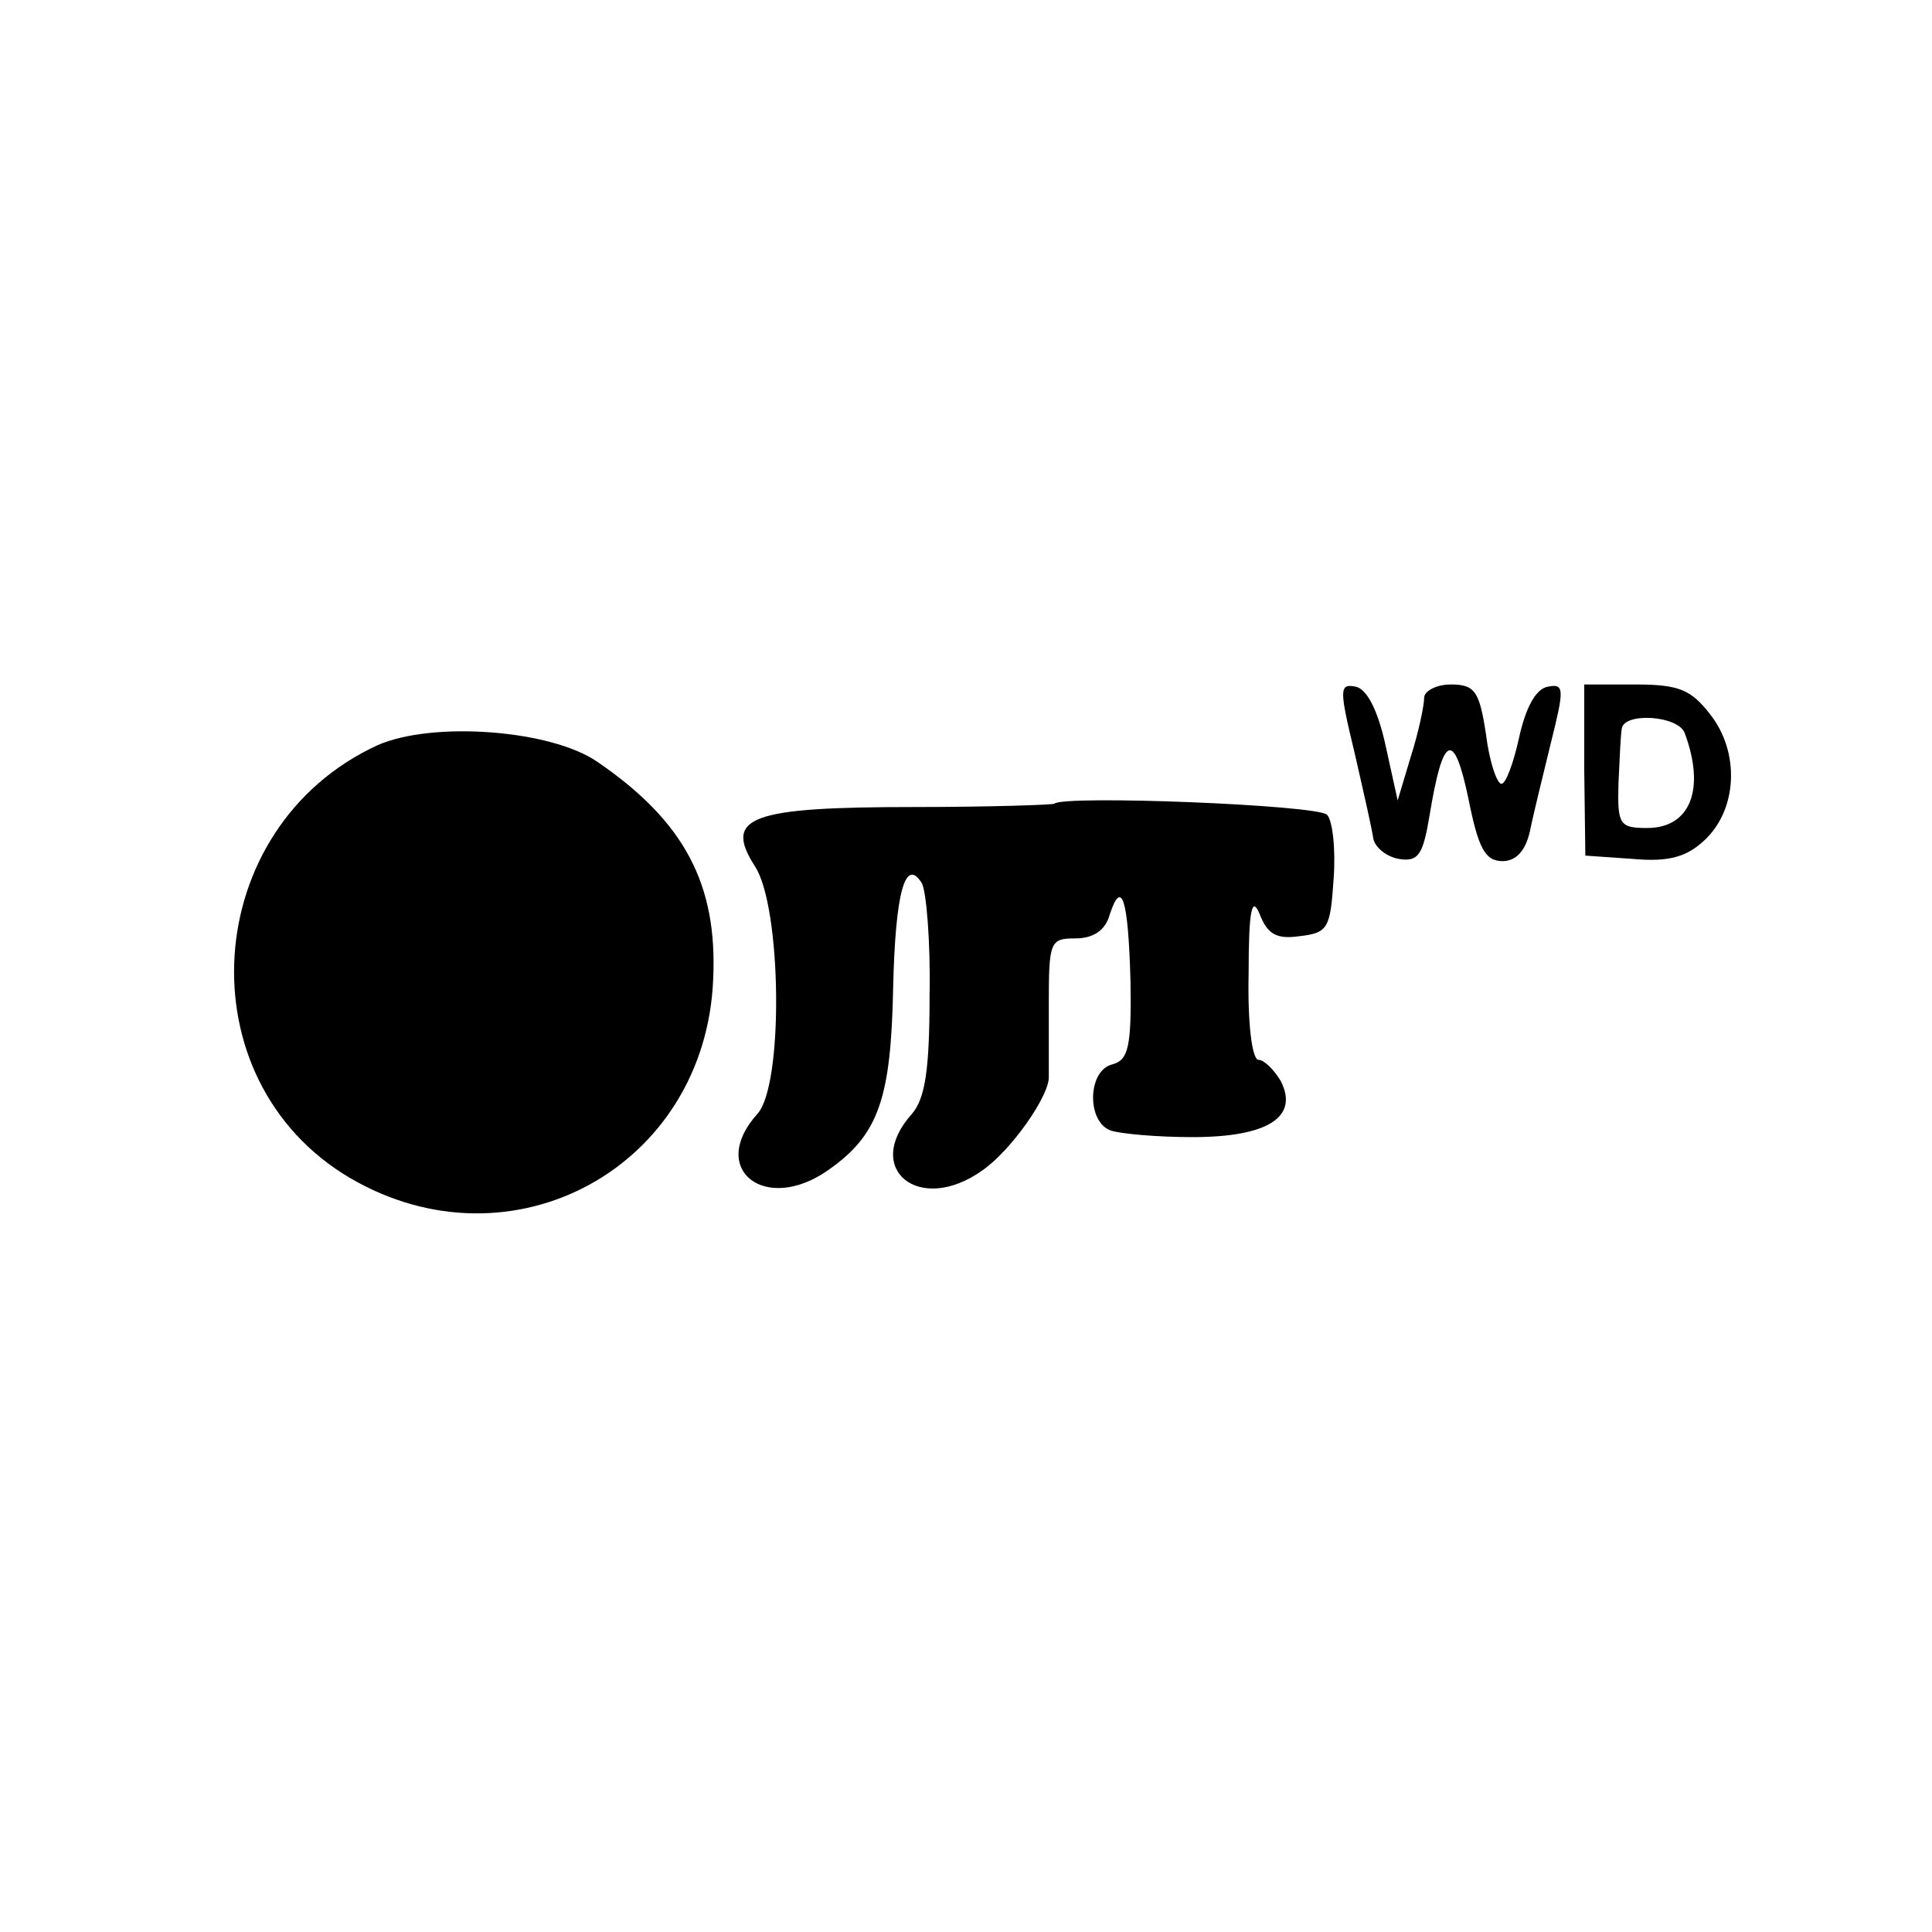
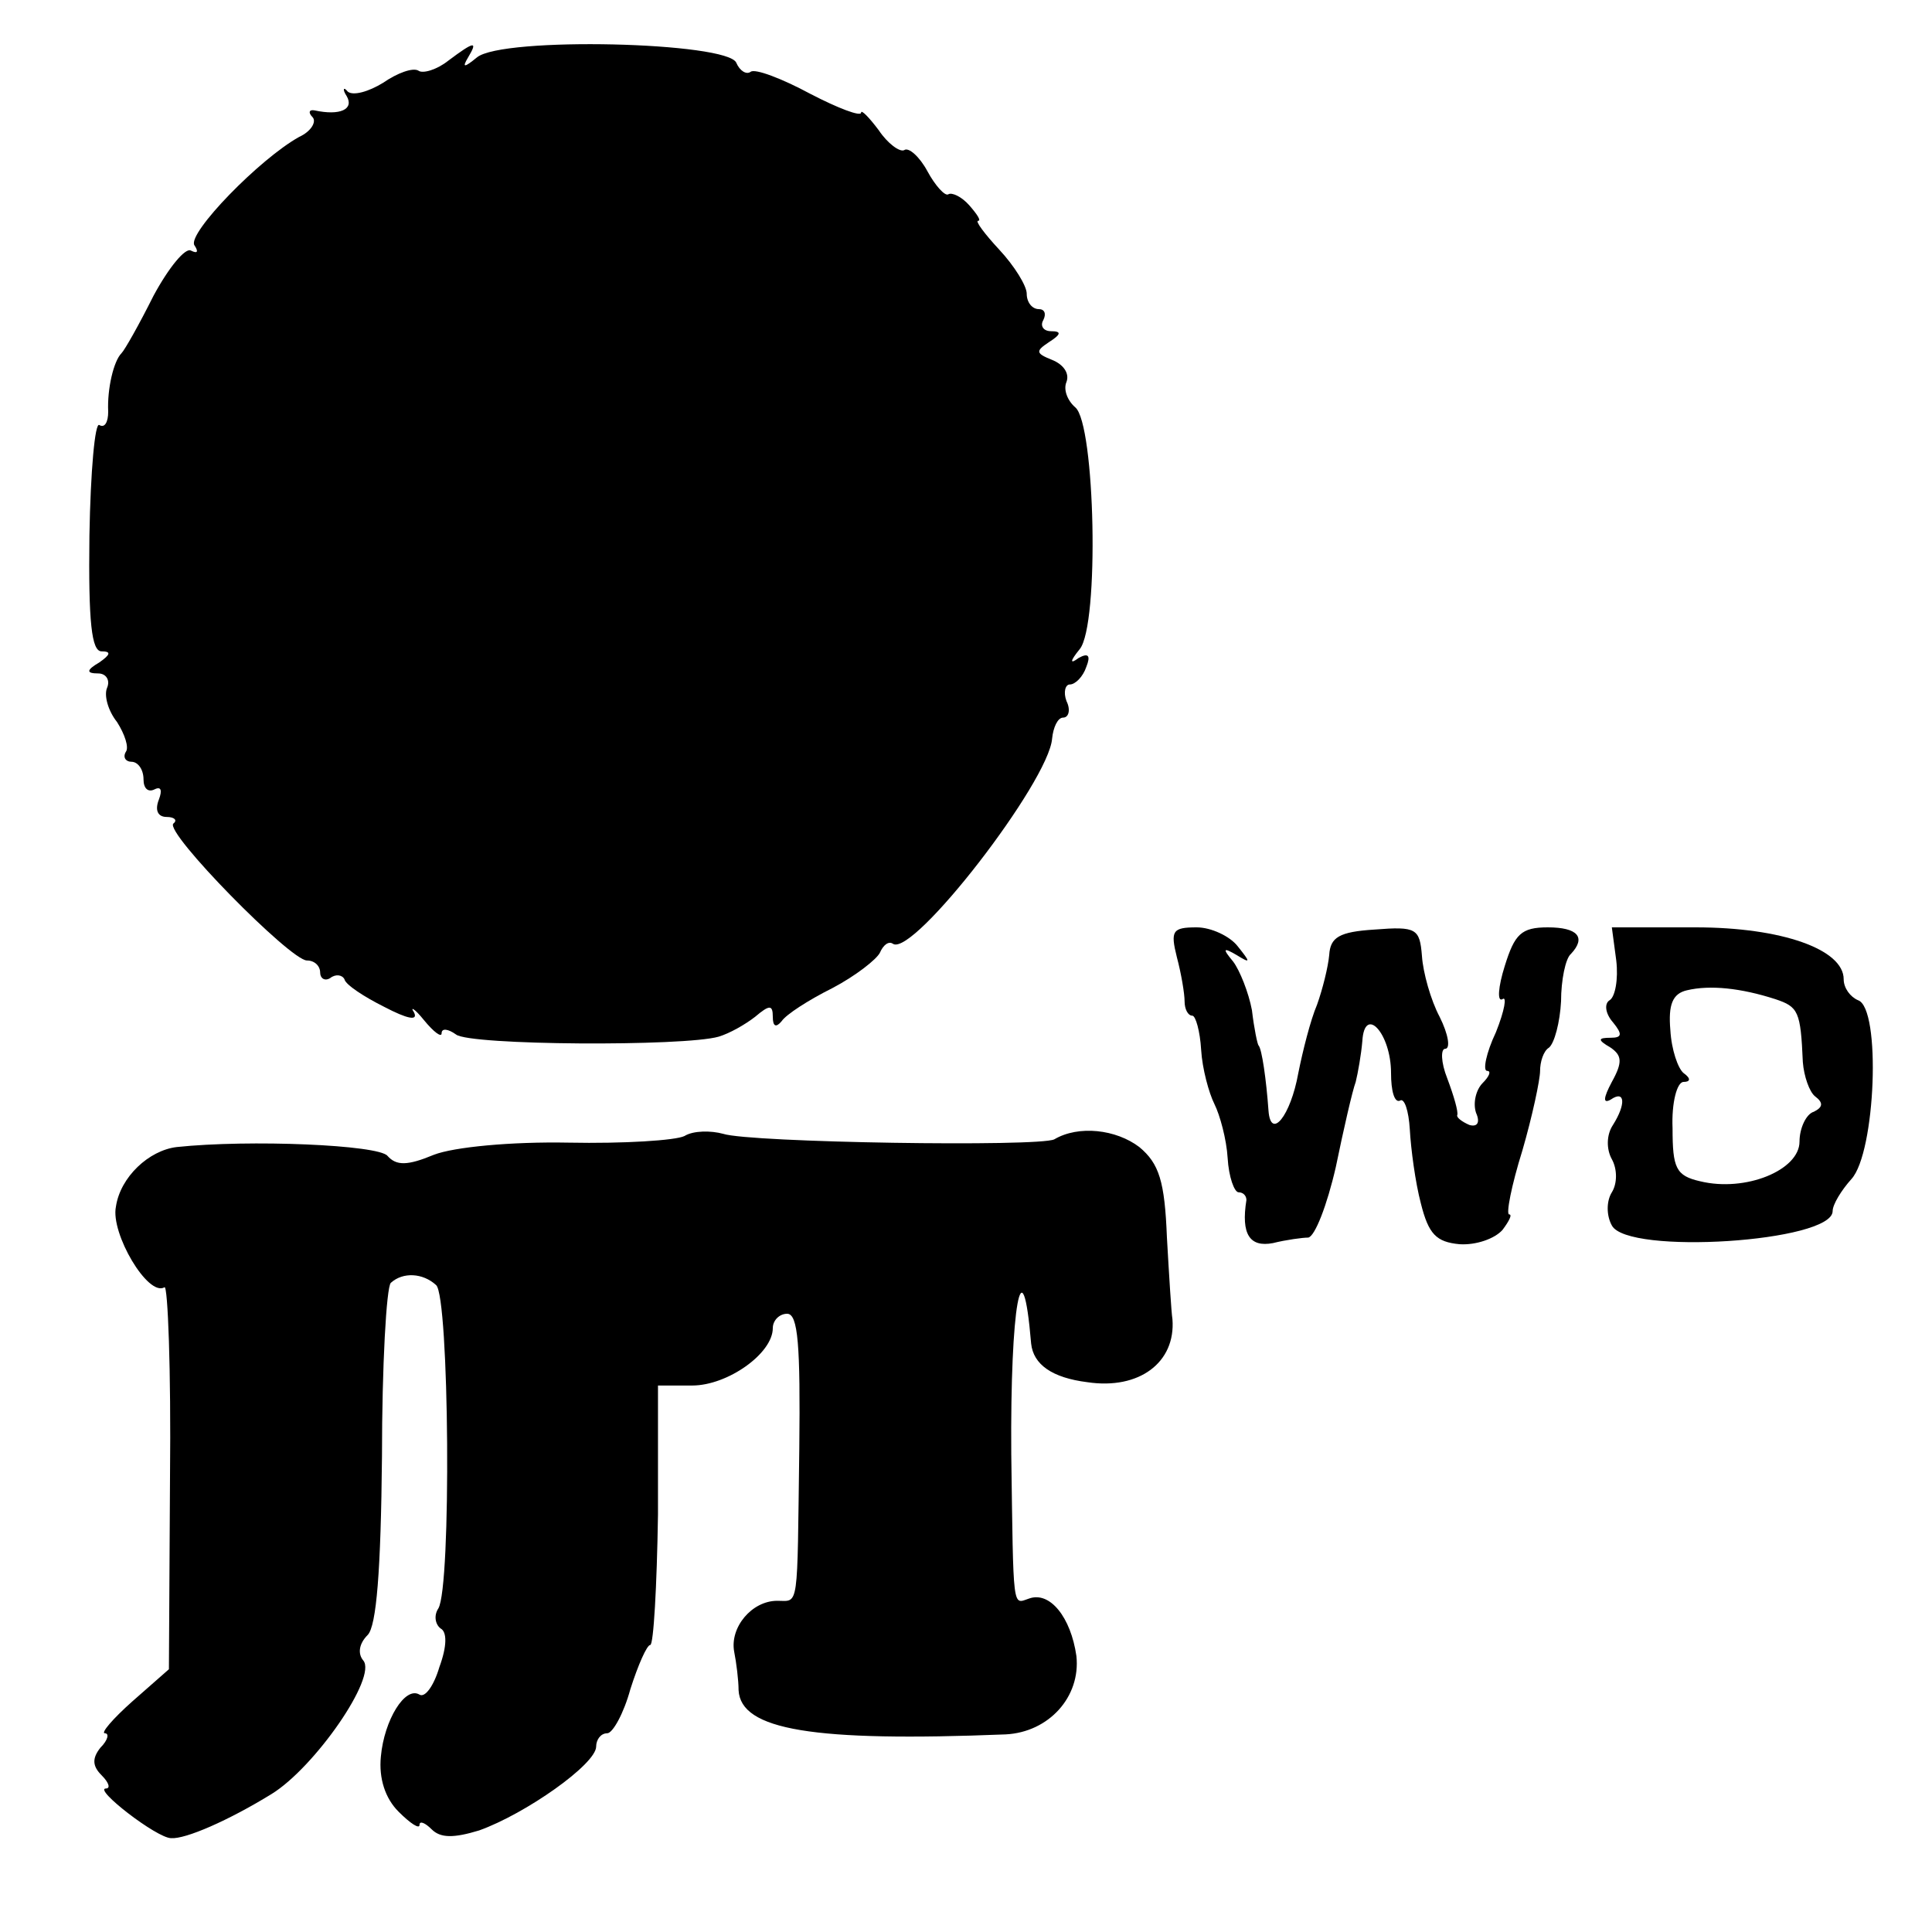
<svg xmlns="http://www.w3.org/2000/svg" version="1.0" width="175pt" height="175pt" viewBox="0 0 175 175" preserveAspectRatio="xMidYMid meet">
  <g transform="translate(0,175) scale(0.1,-0.1)" fill="#000000" stroke="none">
-     <path d="M1227 1068 c8 -35 16 -70 17 -78 2 -8 12 -16 23 -18 18 -3 22 4 28 40 12 73 22 77 35 15 9 -45 15 -57 31 -57 12 0 21 9 25 28 3 15 12 51 19 80 12 48 12 53 -3 50 -11 -2 -20 -19 -26 -46 -5 -23 -12 -42 -16 -42 -4 0 -11 20 -14 45 -6 39 -10 45 -32 45 -13 0 -24 -6 -24 -12 0 -7 -5 -31 -12 -53 l-12 -40 -11 50 c-7 32 -17 51 -27 53 -15 3 -15 -2 -1 -60z" />
-     <path d="M1435 1053 l1 -78 43 -3 c33 -3 49 2 65 17 30 28 32 80 5 114 -17 22 -28 27 -67 27 l-47 0 0 -77z m91 33 c19 -51 5 -86 -34 -86 -25 0 -27 3 -26 40 1 22 2 45 3 50 2 15 51 12 57 -4z" />
-     <path d="M342 1075 c-161 -74 -176 -303 -25 -392 147 -86 322 10 329 180 4 86 -26 143 -105 197 -42 29 -149 37 -199 15z" />
-     <path d="M955 1022 c-1 -1 -59 -3 -127 -3 -149 0 -173 -9 -144 -54 24 -37 26 -198 2 -224 -45 -50 7 -91 64 -51 46 32 57 65 59 165 2 87 11 119 26 95 4 -7 8 -53 7 -102 0 -67 -4 -93 -16 -107 -45 -50 7 -92 64 -51 26 18 61 68 60 85 0 3 0 32 0 65 0 57 1 60 24 60 16 0 27 7 31 21 11 34 17 15 19 -60 1 -59 -2 -71 -16 -75 -23 -5 -24 -52 -2 -60 9 -3 42 -6 74 -6 68 0 97 18 80 51 -6 10 -15 19 -20 19 -6 0 -10 34 -9 78 0 58 3 71 10 54 7 -18 15 -23 36 -20 26 3 28 7 31 52 2 27 -1 53 -6 58 -9 9 -239 18 -247 10z" />
+     <path d="M406 1695 c-10 -8 -23 -12 -27 -9 -5 3 -19 -2 -32 -11 -13 -8 -27 -12 -32 -8 -4 5 -5 2 -1 -4 7 -12 -6 -18 -29 -13 -5 1 -6 -2 -2 -6 4 -4 -1 -13 -12 -18 -36 -20 -101 -87 -95 -98 4 -6 3 -8 -3 -5 -5 3 -20 -15 -34 -41 -13 -26 -26 -49 -29 -52 -7 -7 -13 -32 -12 -53 0 -9 -3 -15 -8 -12 -4 3 -8 -42 -9 -100 -1 -79 2 -105 11 -105 9 0 8 -3 -2 -10 -12 -7 -12 -10 -1 -10 7 0 11 -6 8 -13 -3 -7 1 -21 9 -31 7 -11 11 -23 8 -27 -3 -5 0 -9 5 -9 6 0 11 -7 11 -16 0 -8 4 -12 10 -9 6 3 7 -1 4 -9 -4 -10 -1 -16 7 -16 7 0 10 -3 6 -6 -8 -8 106 -124 121 -124 7 0 12 -5 12 -11 0 -5 4 -8 9 -5 5 4 11 3 13 -1 1 -5 18 -16 36 -25 21 -11 31 -13 27 -5 -4 6 1 3 9 -7 9 -11 16 -16 16 -12 0 5 6 4 13 -1 12 -10 207 -11 238 -2 10 3 24 11 33 18 13 11 16 11 16 0 0 -9 3 -10 8 -4 4 6 24 19 46 30 21 11 40 26 43 32 3 7 8 11 12 8 19 -11 141 147 144 186 1 10 5 19 10 19 5 0 7 7 3 15 -3 8 -1 15 3 15 5 0 12 7 15 16 4 10 2 13 -7 8 -8 -6 -8 -3 1 8 18 22 14 204 -4 219 -7 6 -11 16 -8 23 3 8 -3 16 -13 20 -15 6 -15 8 -3 16 11 7 12 10 2 10 -7 0 -10 5 -7 10 3 6 1 10 -4 10 -6 0 -11 6 -11 14 0 7 -11 25 -25 40 -13 14 -22 26 -19 26 3 0 -1 6 -8 14 -7 8 -16 12 -19 10 -3 -2 -12 8 -19 21 -7 13 -17 22 -21 19 -4 -2 -15 6 -23 18 -9 12 -16 19 -16 16 0 -4 -21 4 -46 17 -26 14 -50 23 -54 20 -4 -3 -10 1 -13 8 -7 19 -212 24 -235 5 -11 -9 -14 -10 -8 0 9 15 6 15 -18 -3z" />
+     <path d="M1066 883 c4 -15 7 -33 7 -40 0 -7 3 -13 7 -13 3 0 7 -14 8 -31 1 -17 7 -39 12 -49 5 -10 11 -32 12 -49 1 -17 6 -31 10 -31 4 0 7 -3 7 -7 -5 -31 3 -43 24 -39 12 3 27 5 32 5 6 1 17 29 25 64 7 34 15 69 18 77 2 8 5 25 6 37 2 33 26 7 26 -29 0 -16 3 -27 8 -25 4 3 8 -9 9 -26 1 -18 5 -48 10 -67 7 -28 14 -35 35 -37 15 -1 32 5 39 13 6 8 9 14 6 14 -3 0 2 26 12 58 9 31 16 64 16 72 0 8 3 18 8 21 5 4 10 23 11 42 0 19 4 39 9 43 14 15 6 24 -21 24 -24 0 -30 -6 -39 -35 -6 -19 -7 -33 -2 -30 4 3 2 -10 -6 -30 -9 -19 -12 -35 -8 -35 4 0 2 -5 -4 -11 -6 -6 -9 -18 -6 -27 4 -9 1 -13 -6 -11 -7 3 -12 7 -11 9 1 3 -3 17 -9 33 -6 15 -6 27 -2 27 5 0 3 13 -5 29 -8 15 -15 40 -16 55 -2 25 -5 27 -43 24 -32 -2 -40 -7 -41 -23 -1 -11 -6 -31 -11 -45 -6 -14 -13 -42 -17 -62 -7 -39 -25 -61 -27 -34 -2 28 -6 56 -9 59 -1 1 -4 15 -6 32 -3 16 -11 36 -17 44 -10 12 -9 13 3 6 13 -8 13 -7 1 8 -7 9 -24 17 -37 17 -22 0 -24 -3 -18 -27z" />
+     <path d="M1464 880 c2 -17 -1 -33 -6 -36 -5 -3 -4 -12 3 -20 9 -11 8 -14 -2 -14 -12 0 -12 -2 0 -9 10 -7 11 -13 1 -31 -8 -15 -8 -20 -1 -16 13 9 14 -4 2 -23 -6 -9 -6 -22 -1 -31 5 -9 5 -22 0 -30 -5 -8 -5 -21 0 -30 14 -27 200 -15 200 13 0 6 8 19 17 29 22 24 27 155 6 162 -7 3 -13 11 -13 19 0 27 -56 47 -134 47 l-76 0 4 -30z m144 -35 c21 -7 23 -11 25 -57 1 -13 6 -27 11 -31 8 -6 7 -10 -1 -14 -7 -2 -13 -15 -13 -27 0 -26 -49 -46 -90 -36 -22 5 -25 12 -25 48 -1 23 4 42 10 42 6 0 7 3 0 8 -5 4 -11 21 -12 39 -2 23 2 33 15 36 21 5 49 2 80 -8z" />
+     <path d="M620 721 c-8 -4 -55 -7 -105 -6 -52 1 -104 -4 -122 -11 -24 -10 -34 -10 -42 -1 -8 10 -125 15 -191 8 -25 -3 -51 -27 -55 -54 -5 -24 29 -82 44 -73 3 2 6 -75 5 -171 l-1 -175 -33 -29 c-18 -16 -29 -29 -25 -29 4 0 3 -6 -4 -13 -8 -10 -7 -17 1 -25 7 -7 8 -12 4 -12 -12 0 46 -45 59 -45 13 -1 52 16 91 40 39 24 96 106 83 121 -5 6 -4 15 4 23 8 8 12 58 13 162 0 82 4 153 8 157 11 10 29 9 41 -2 12 -10 14 -274 2 -293 -4 -6 -3 -14 2 -18 6 -3 6 -16 -1 -35 -5 -17 -13 -28 -18 -25 -13 8 -32 -23 -35 -56 -2 -20 4 -38 16 -50 11 -11 19 -16 19 -12 0 4 5 2 11 -4 8 -8 20 -8 43 -1 42 15 106 60 106 76 0 6 4 12 10 12 5 0 15 18 21 40 7 22 15 40 18 40 3 0 6 53 7 118 l0 117 31 0 c32 0 73 29 73 52 0 7 6 13 13 13 10 0 12 -29 11 -122 -2 -148 0 -138 -20 -138 -23 0 -43 -24 -39 -46 2 -10 4 -26 4 -35 2 -36 67 -47 242 -40 39 2 68 34 64 71 -5 35 -24 59 -43 52 -15 -5 -14 -13 -16 131 -1 134 10 195 18 100 2 -19 19 -31 51 -35 47 -7 80 18 77 57 -1 6 -3 39 -5 74 -2 51 -7 67 -25 82 -21 16 -55 20 -77 7 -14 -7 -276 -3 -300 5 -11 3 -27 3 -35 -2z" />
  </g>
</svg>
